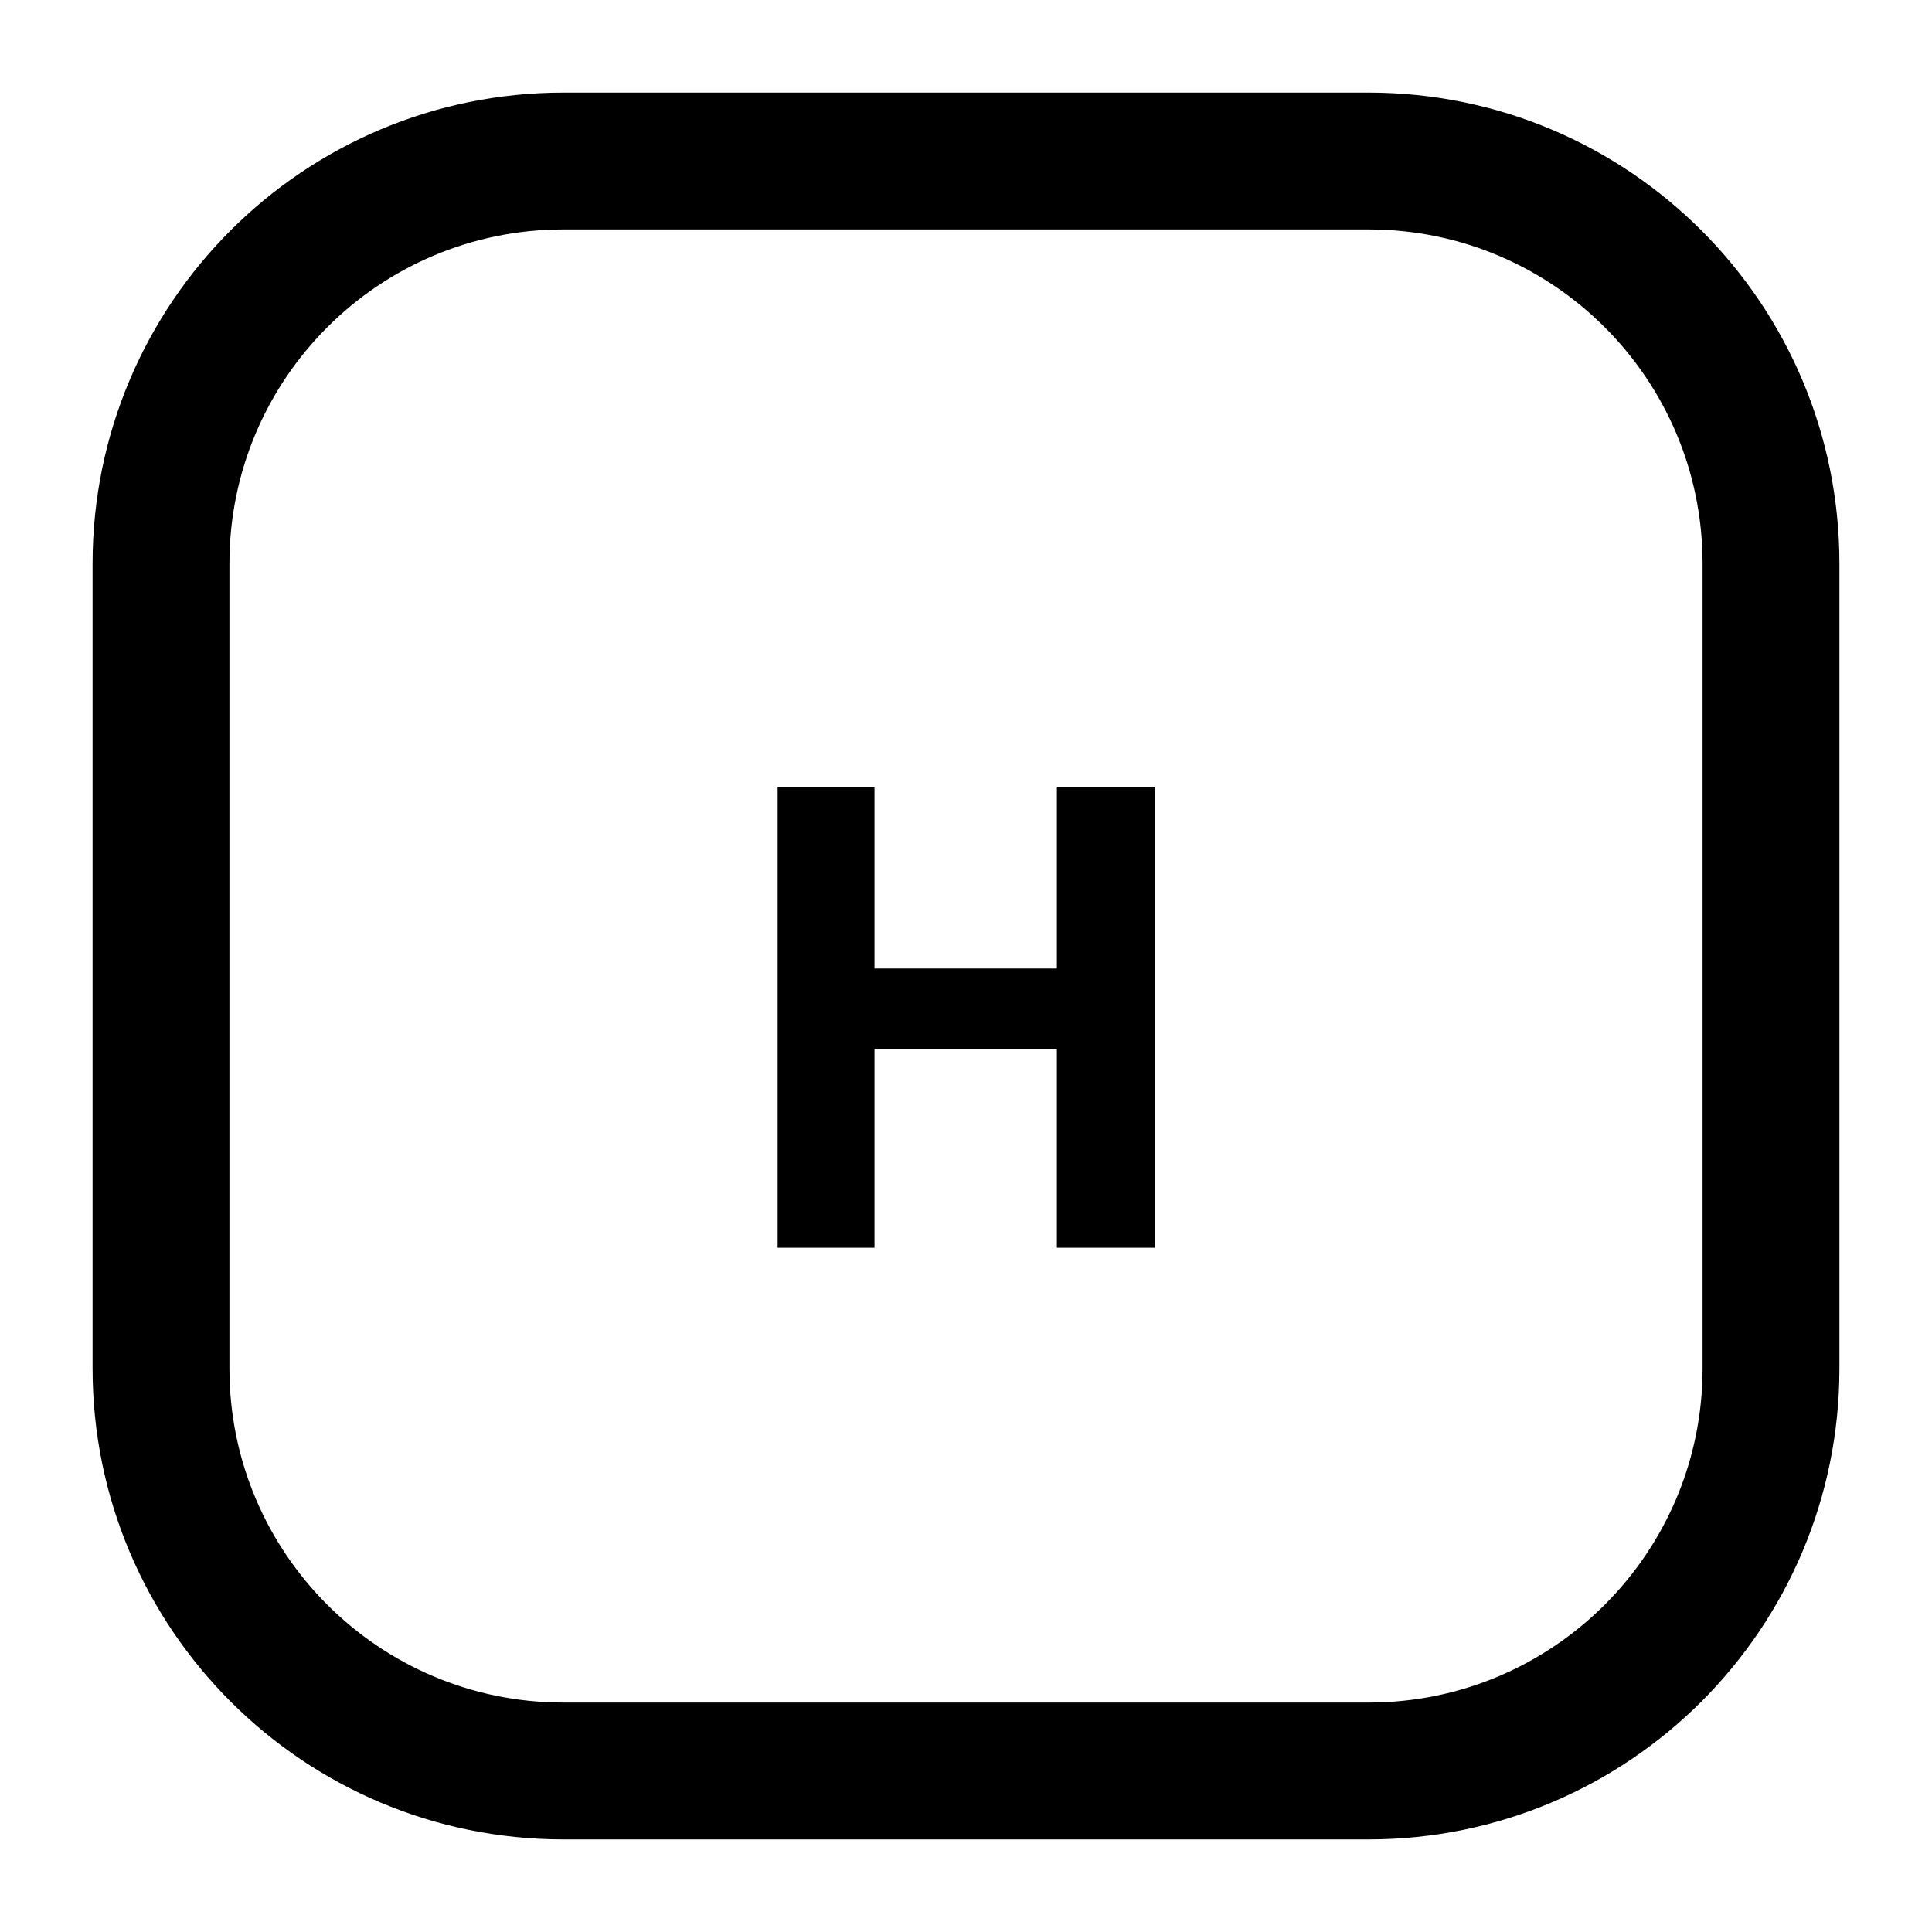
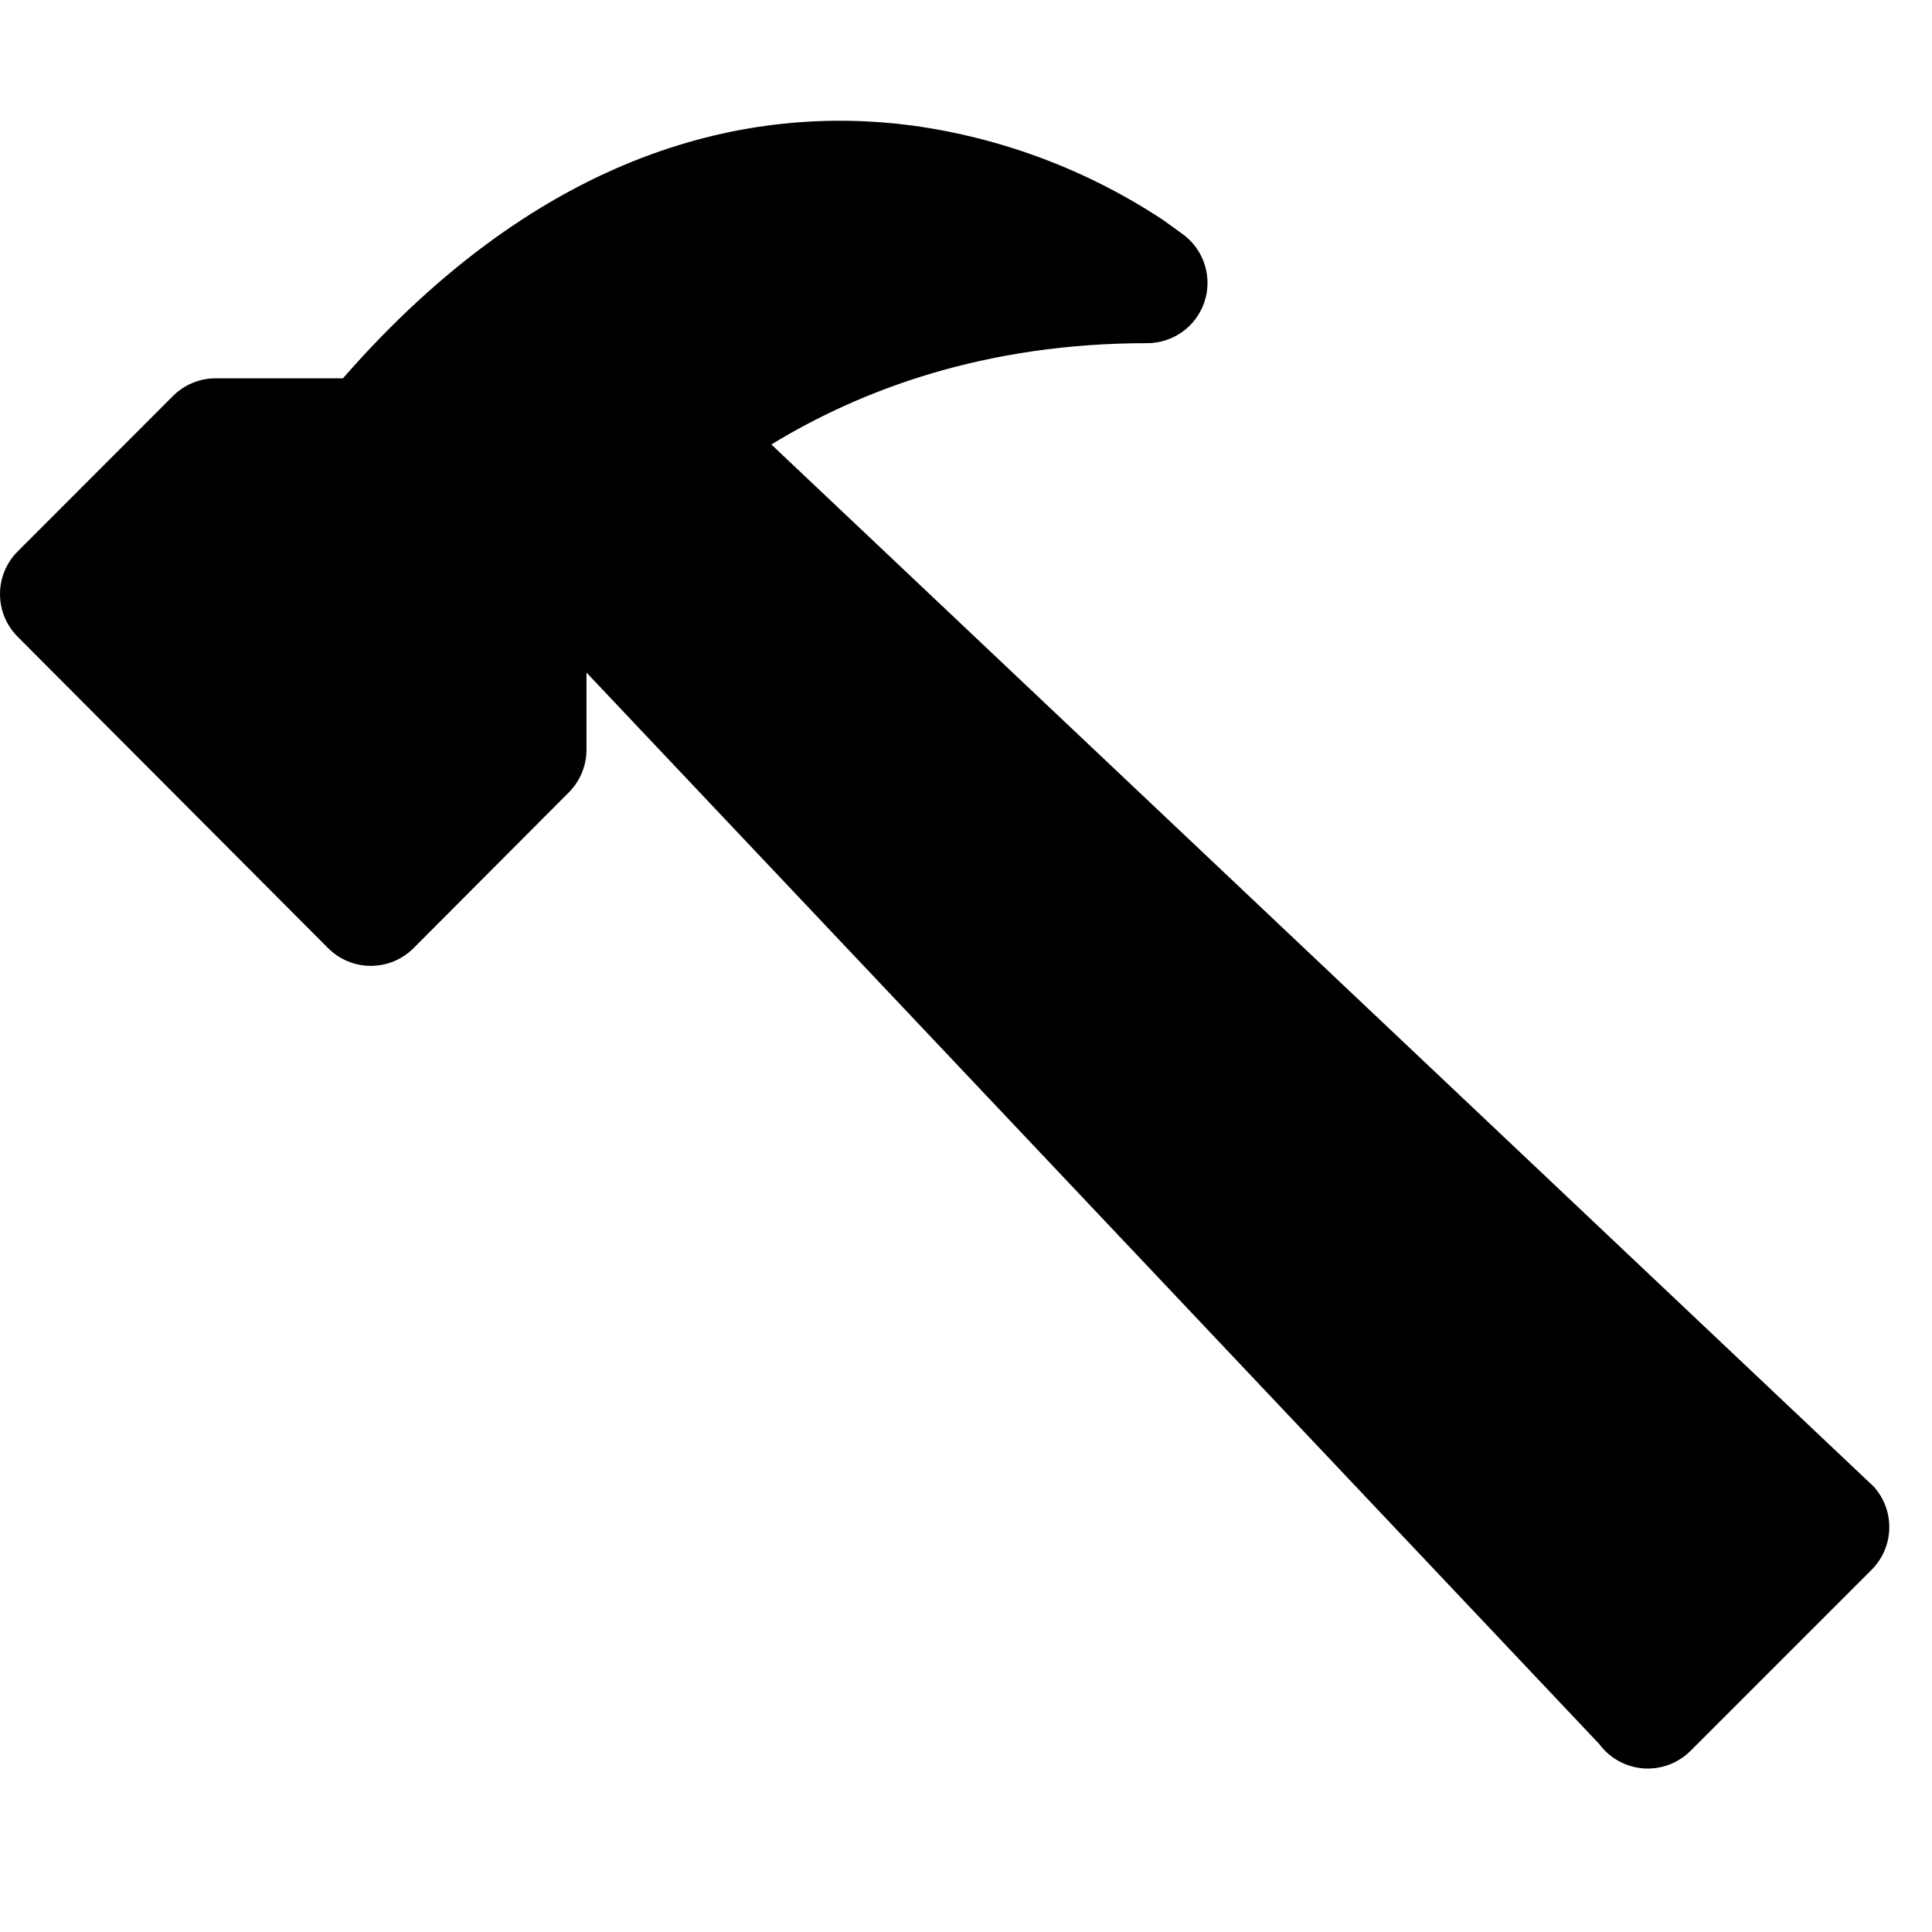
- <svg xmlns="http://www.w3.org/2000/svg" viewBox="0 0 24 24" role="img" aria-label="hammer">
-   <rect x="2" y="2" width="20" height="20" rx="5" fill="none" stroke="currentColor" stroke-width="1.7" />
-   <text x="12" y="15.5" text-anchor="middle" fill="currentColor" font-family="system-ui, sans-serif" font-size="8" font-weight="700">H</text>
+ <svg xmlns="http://www.w3.org/2000/svg" width="16" height="16" fill="currentColor" class="bi bi-hammer" viewBox="0 0 16 16">
+   <path d="M9.972 2.508a.5.5 0 0 0-.16-.556l-.178-.129a5 5 0 0 0-2.076-.783C6.215.862 4.504 1.229 2.84 3.133H1.786a.5.5 0 0 0-.354.147L.146 4.567a.5.5 0 0 0 0 .706l2.571 2.579a.5.5 0 0 0 .708 0l1.286-1.29a.5.5 0 0 0 .146-.353V5.57l8.387 8.873A.5.5 0 0 0 14 14.5l1.5-1.5a.5.5 0 0 0 .017-.689l-9.129-8.63c.747-.456 1.772-.839 3.112-.839a.5.5 0 0 0 .472-.334" />
</svg>
